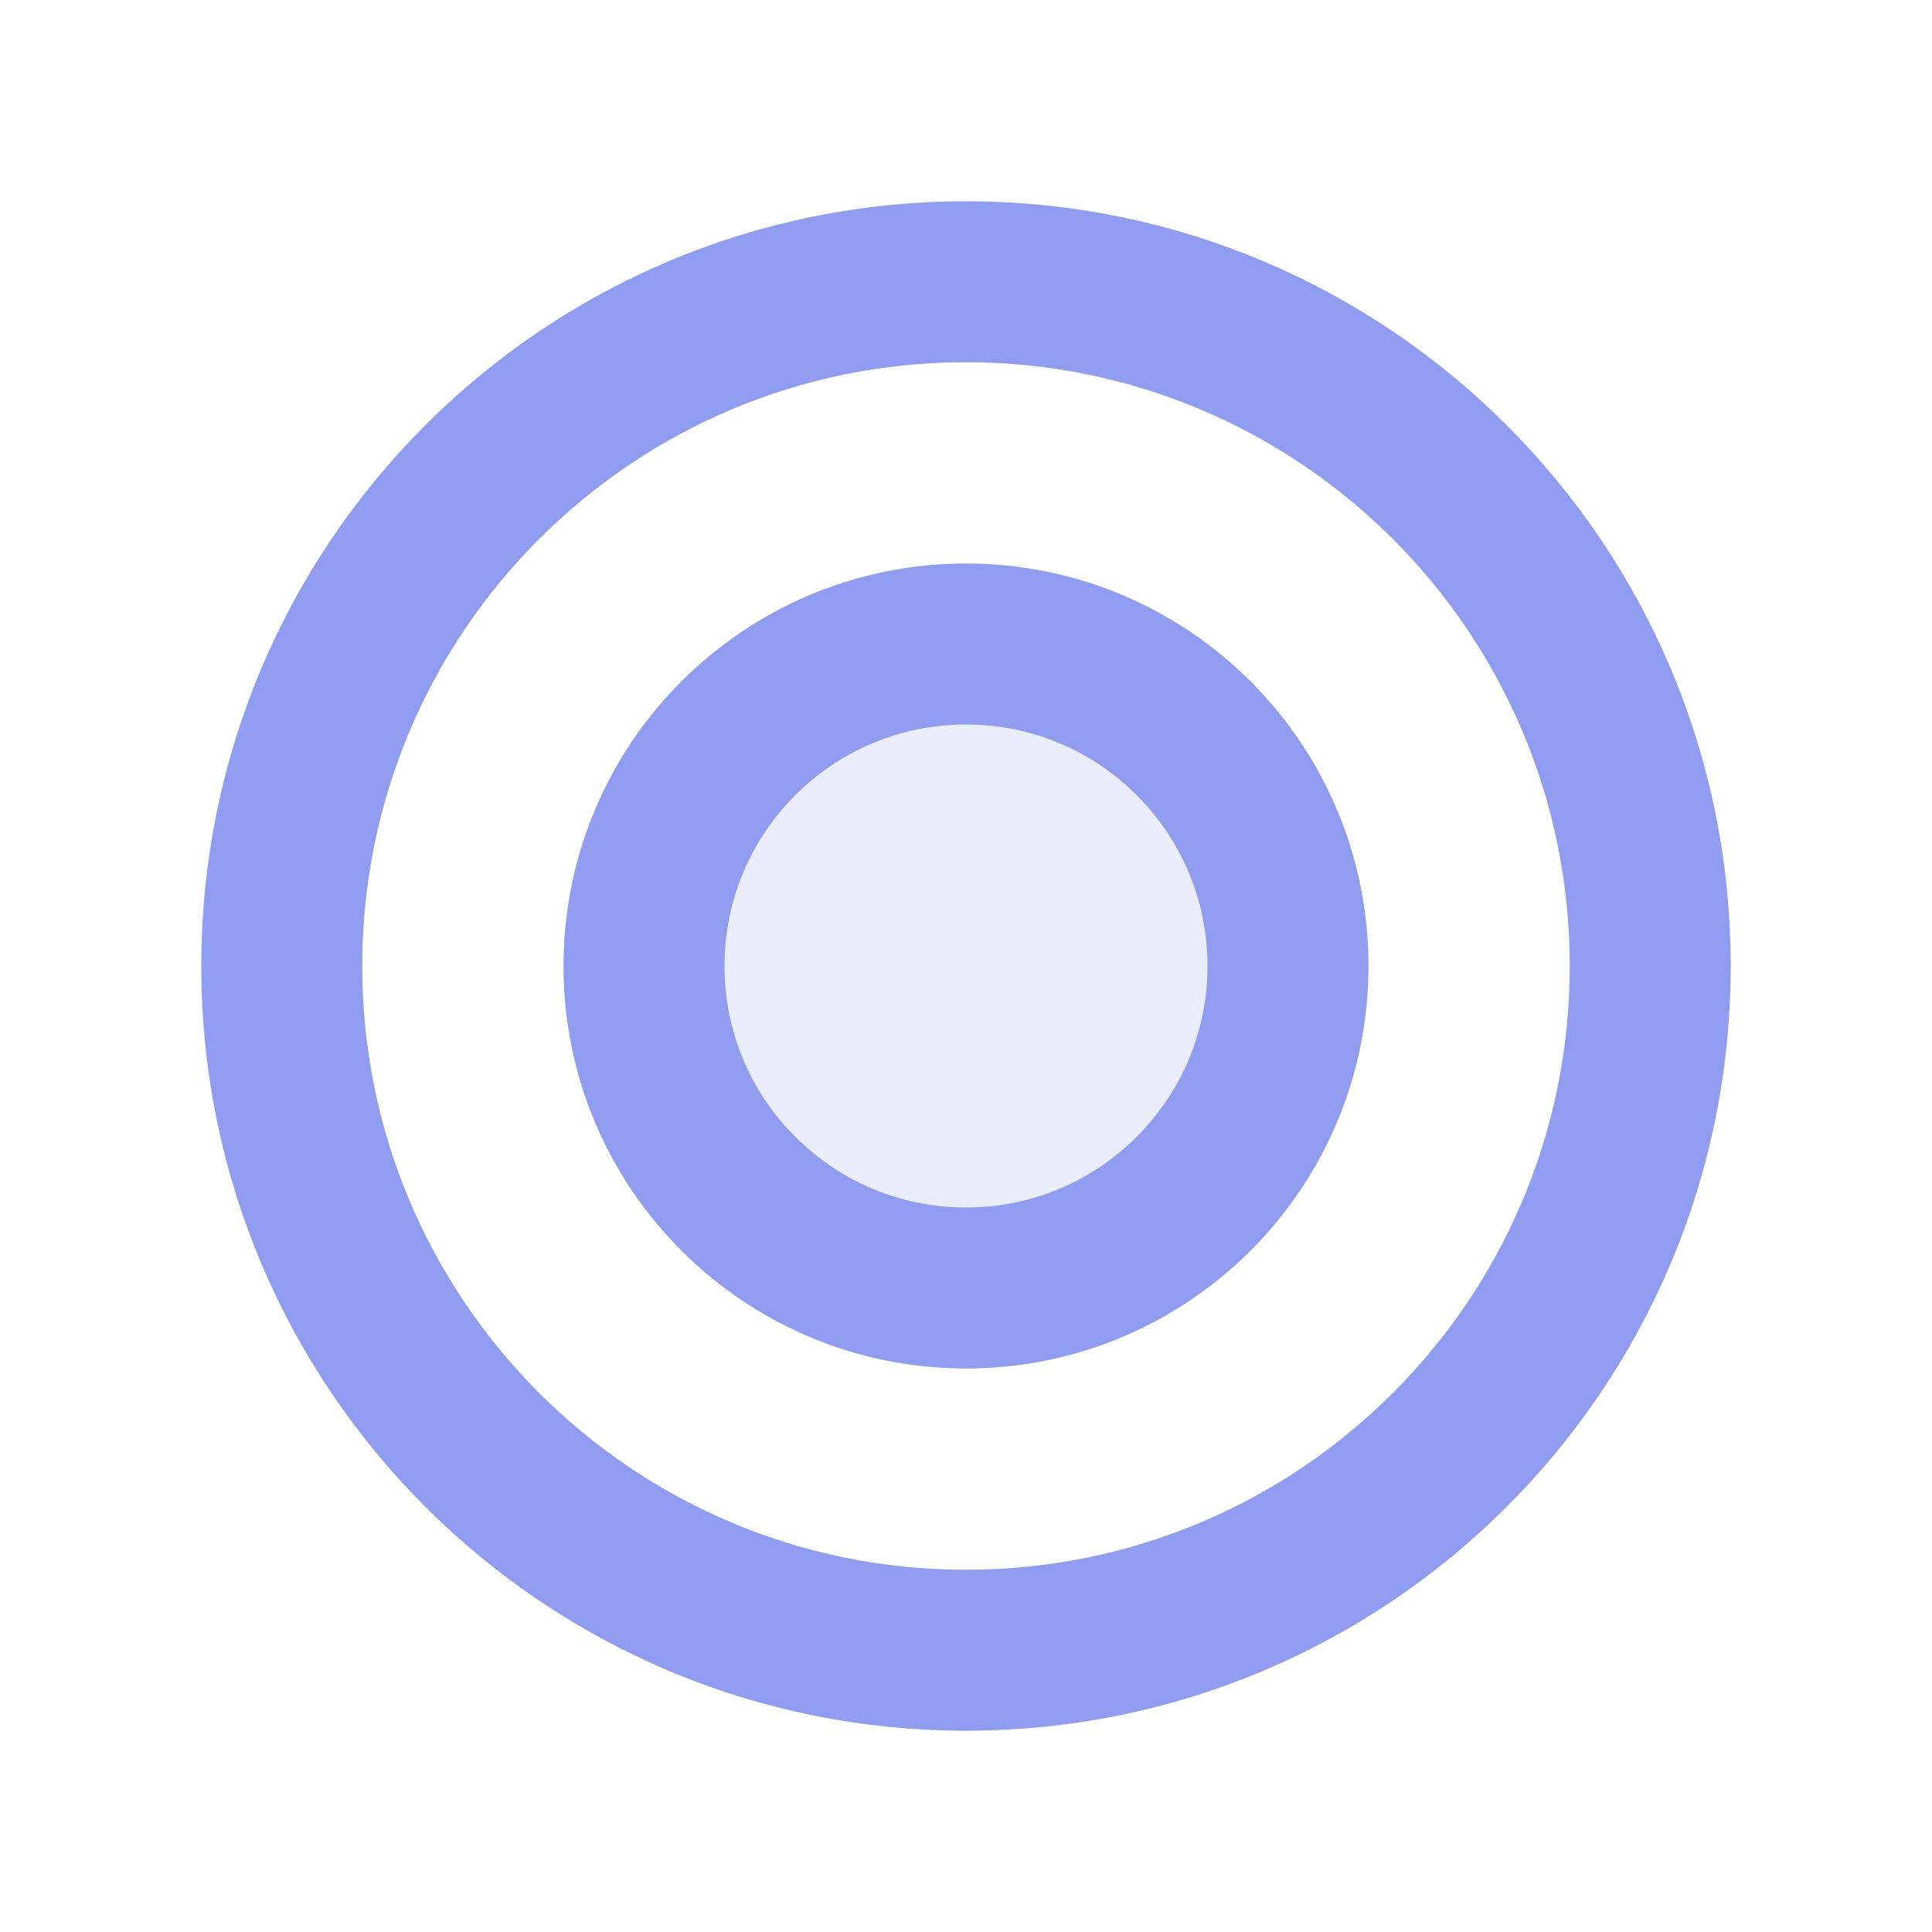
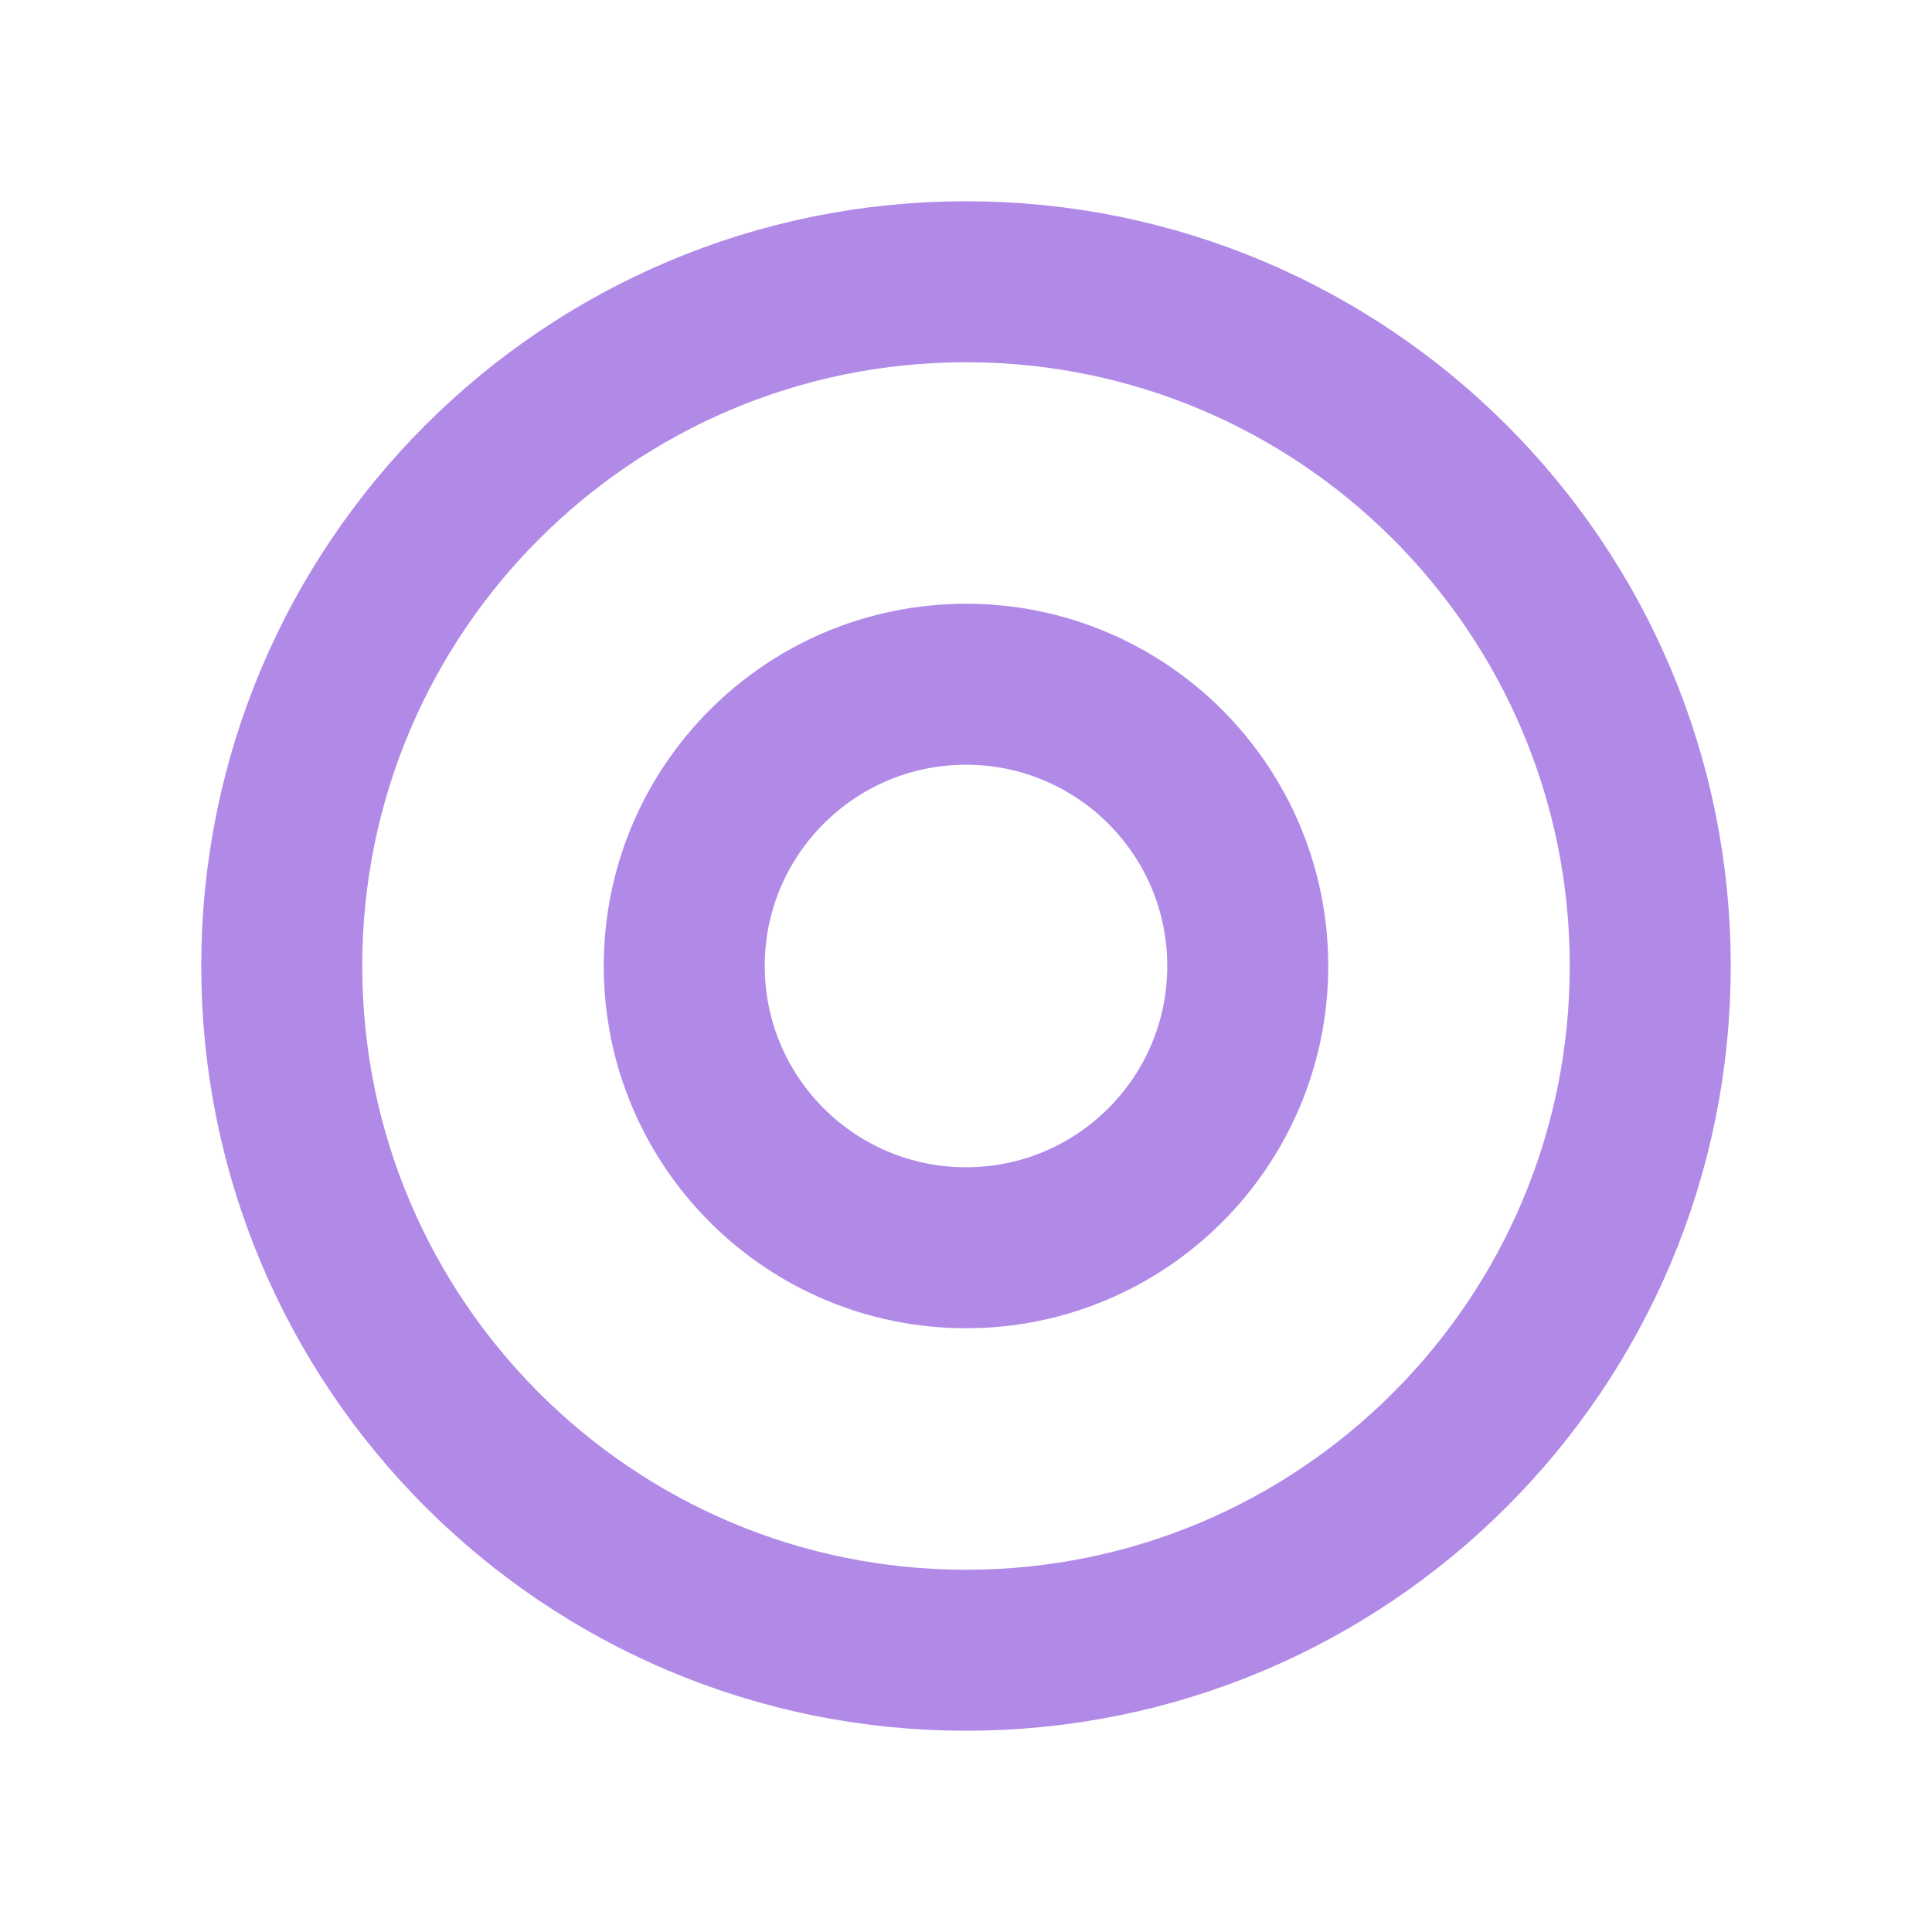
- <svg xmlns="http://www.w3.org/2000/svg" width="40" height="40" viewBox="0 0 24 24" fill="none" stroke-width="2" stroke-linecap="round" stroke-linejoin="round" stroke="#8f9cf0">
+ <svg xmlns="http://www.w3.org/2000/svg" width="40" height="40" viewBox="0 0 24 24" fill="none" stroke="#b18ae8" stroke-width="2" stroke-linecap="round" stroke-linejoin="round">
  <circle cx="12" cy="12" r="8.5" />
-   <circle cx="12" cy="12" r="4" fill="rgba(143,156,240,.18)" />
+   <circle cx="12" cy="12" r="3.5" />
</svg>
